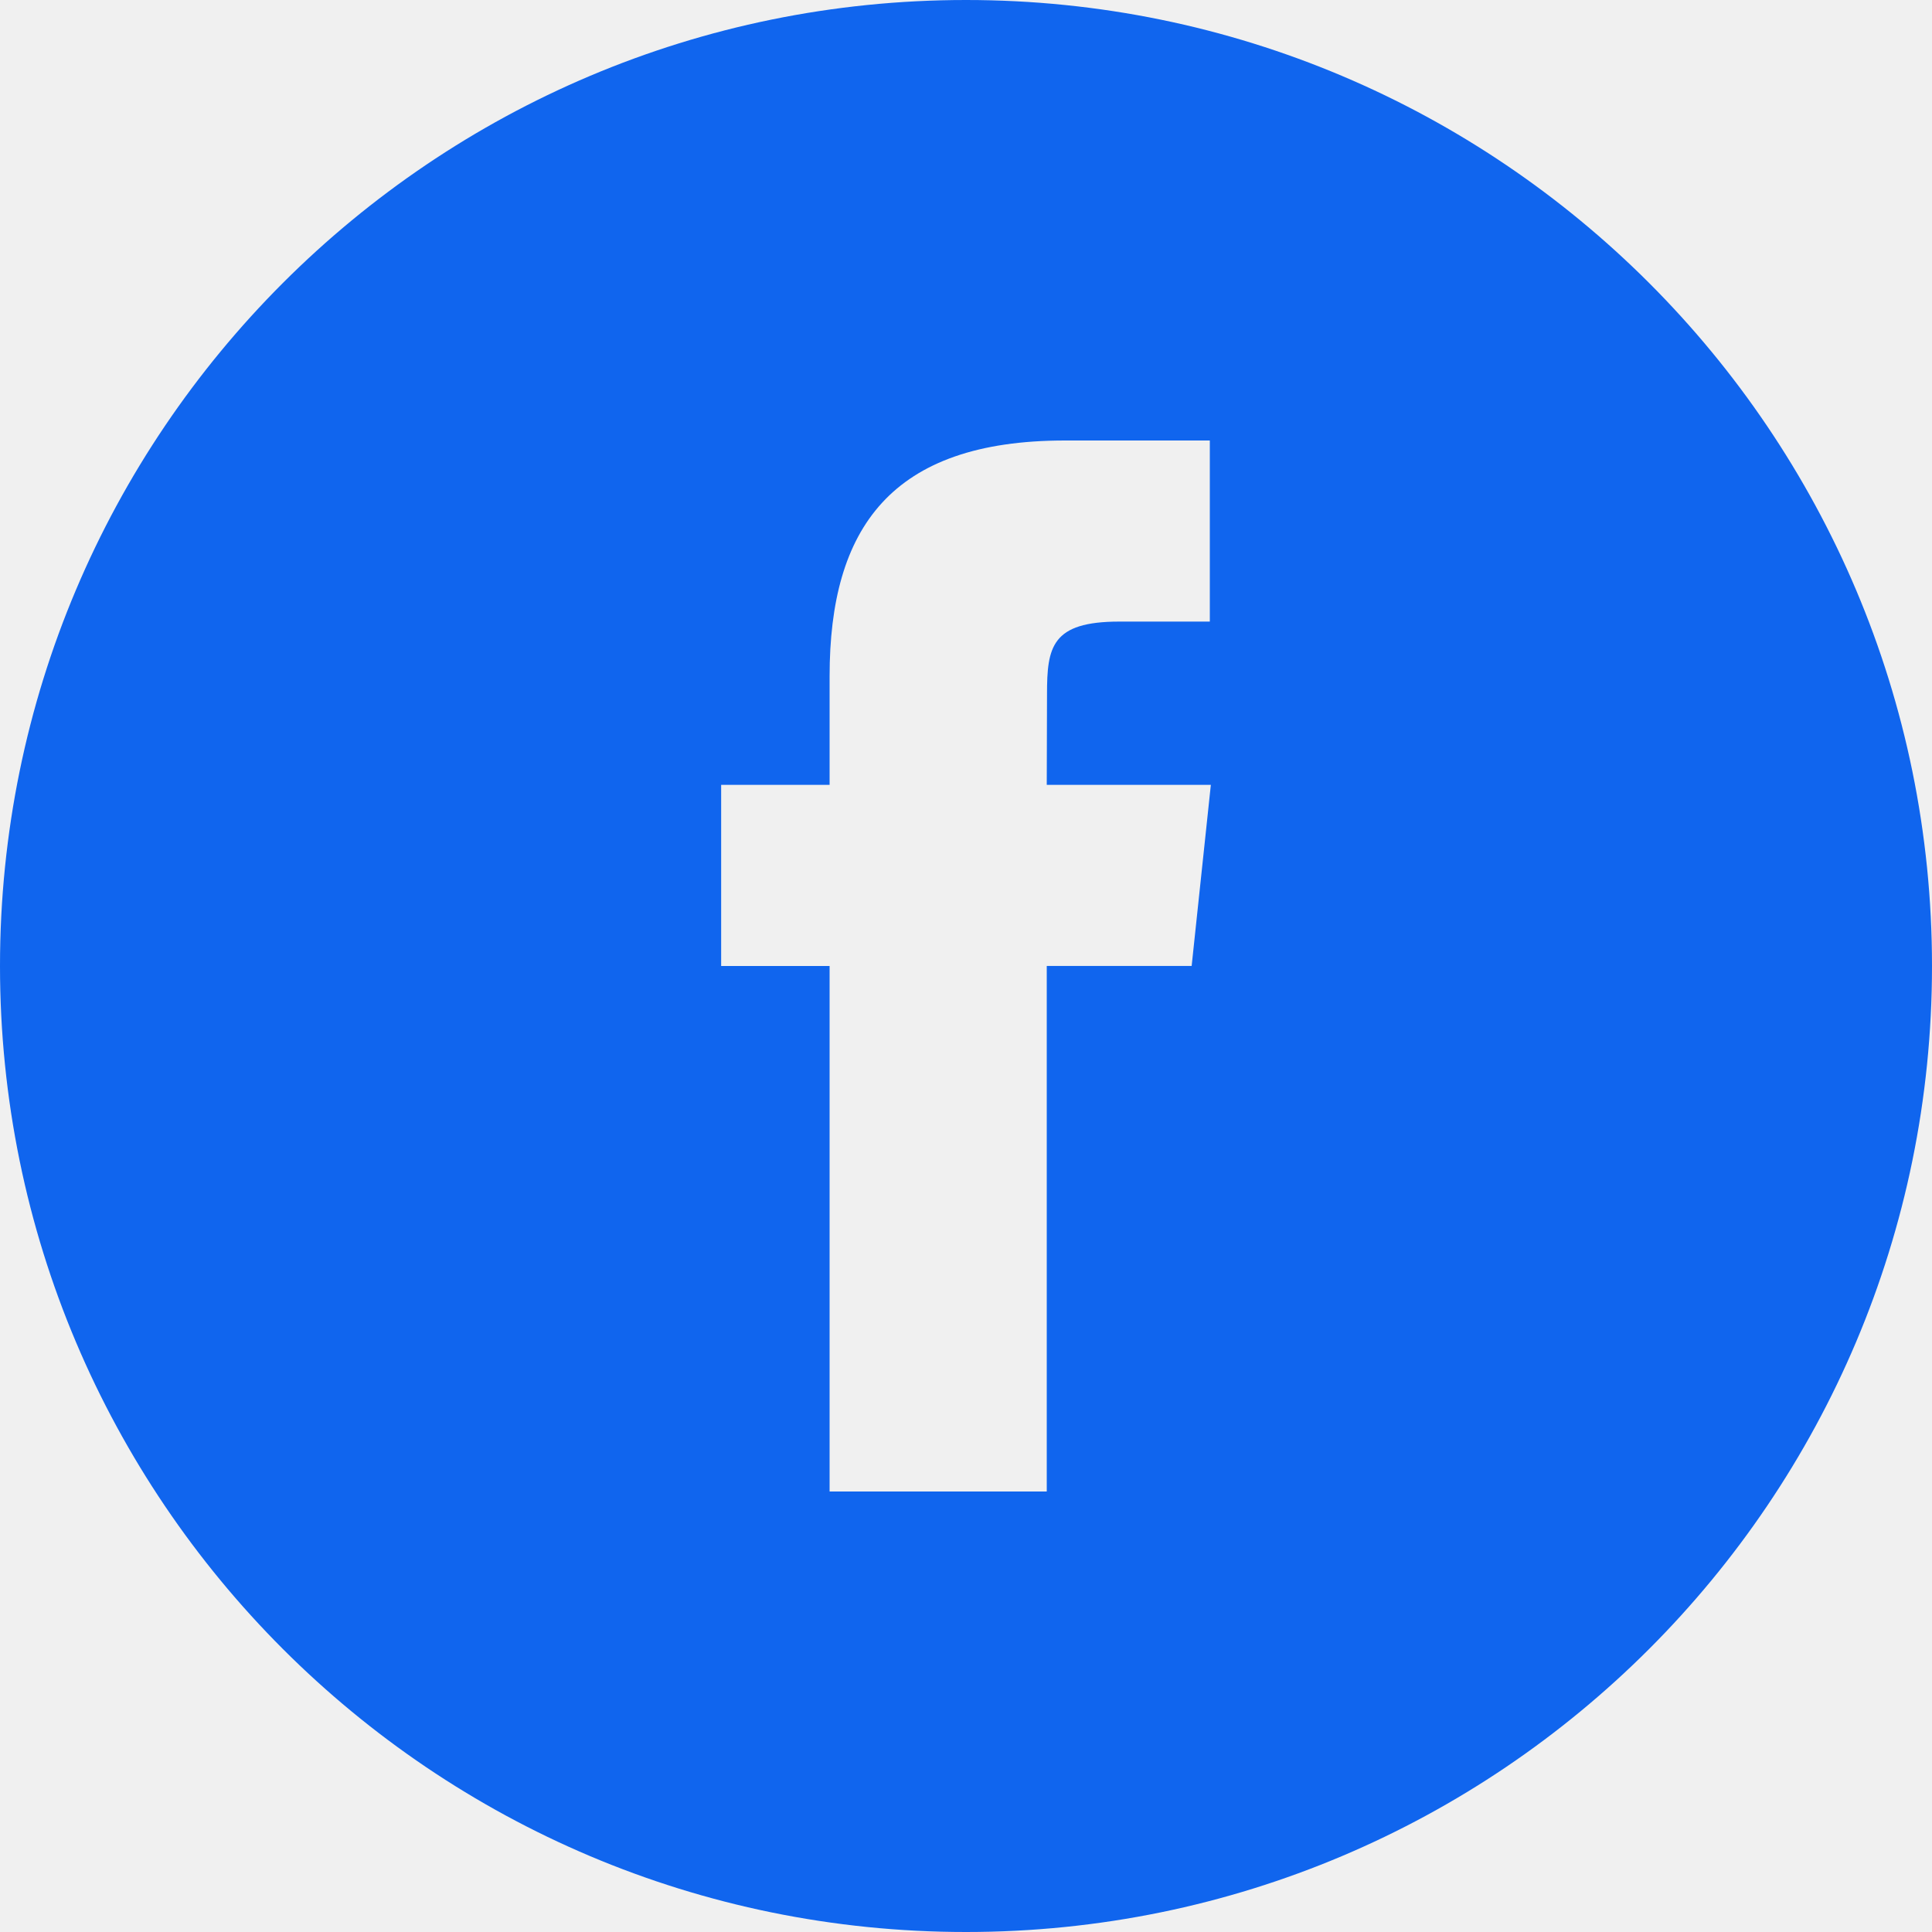
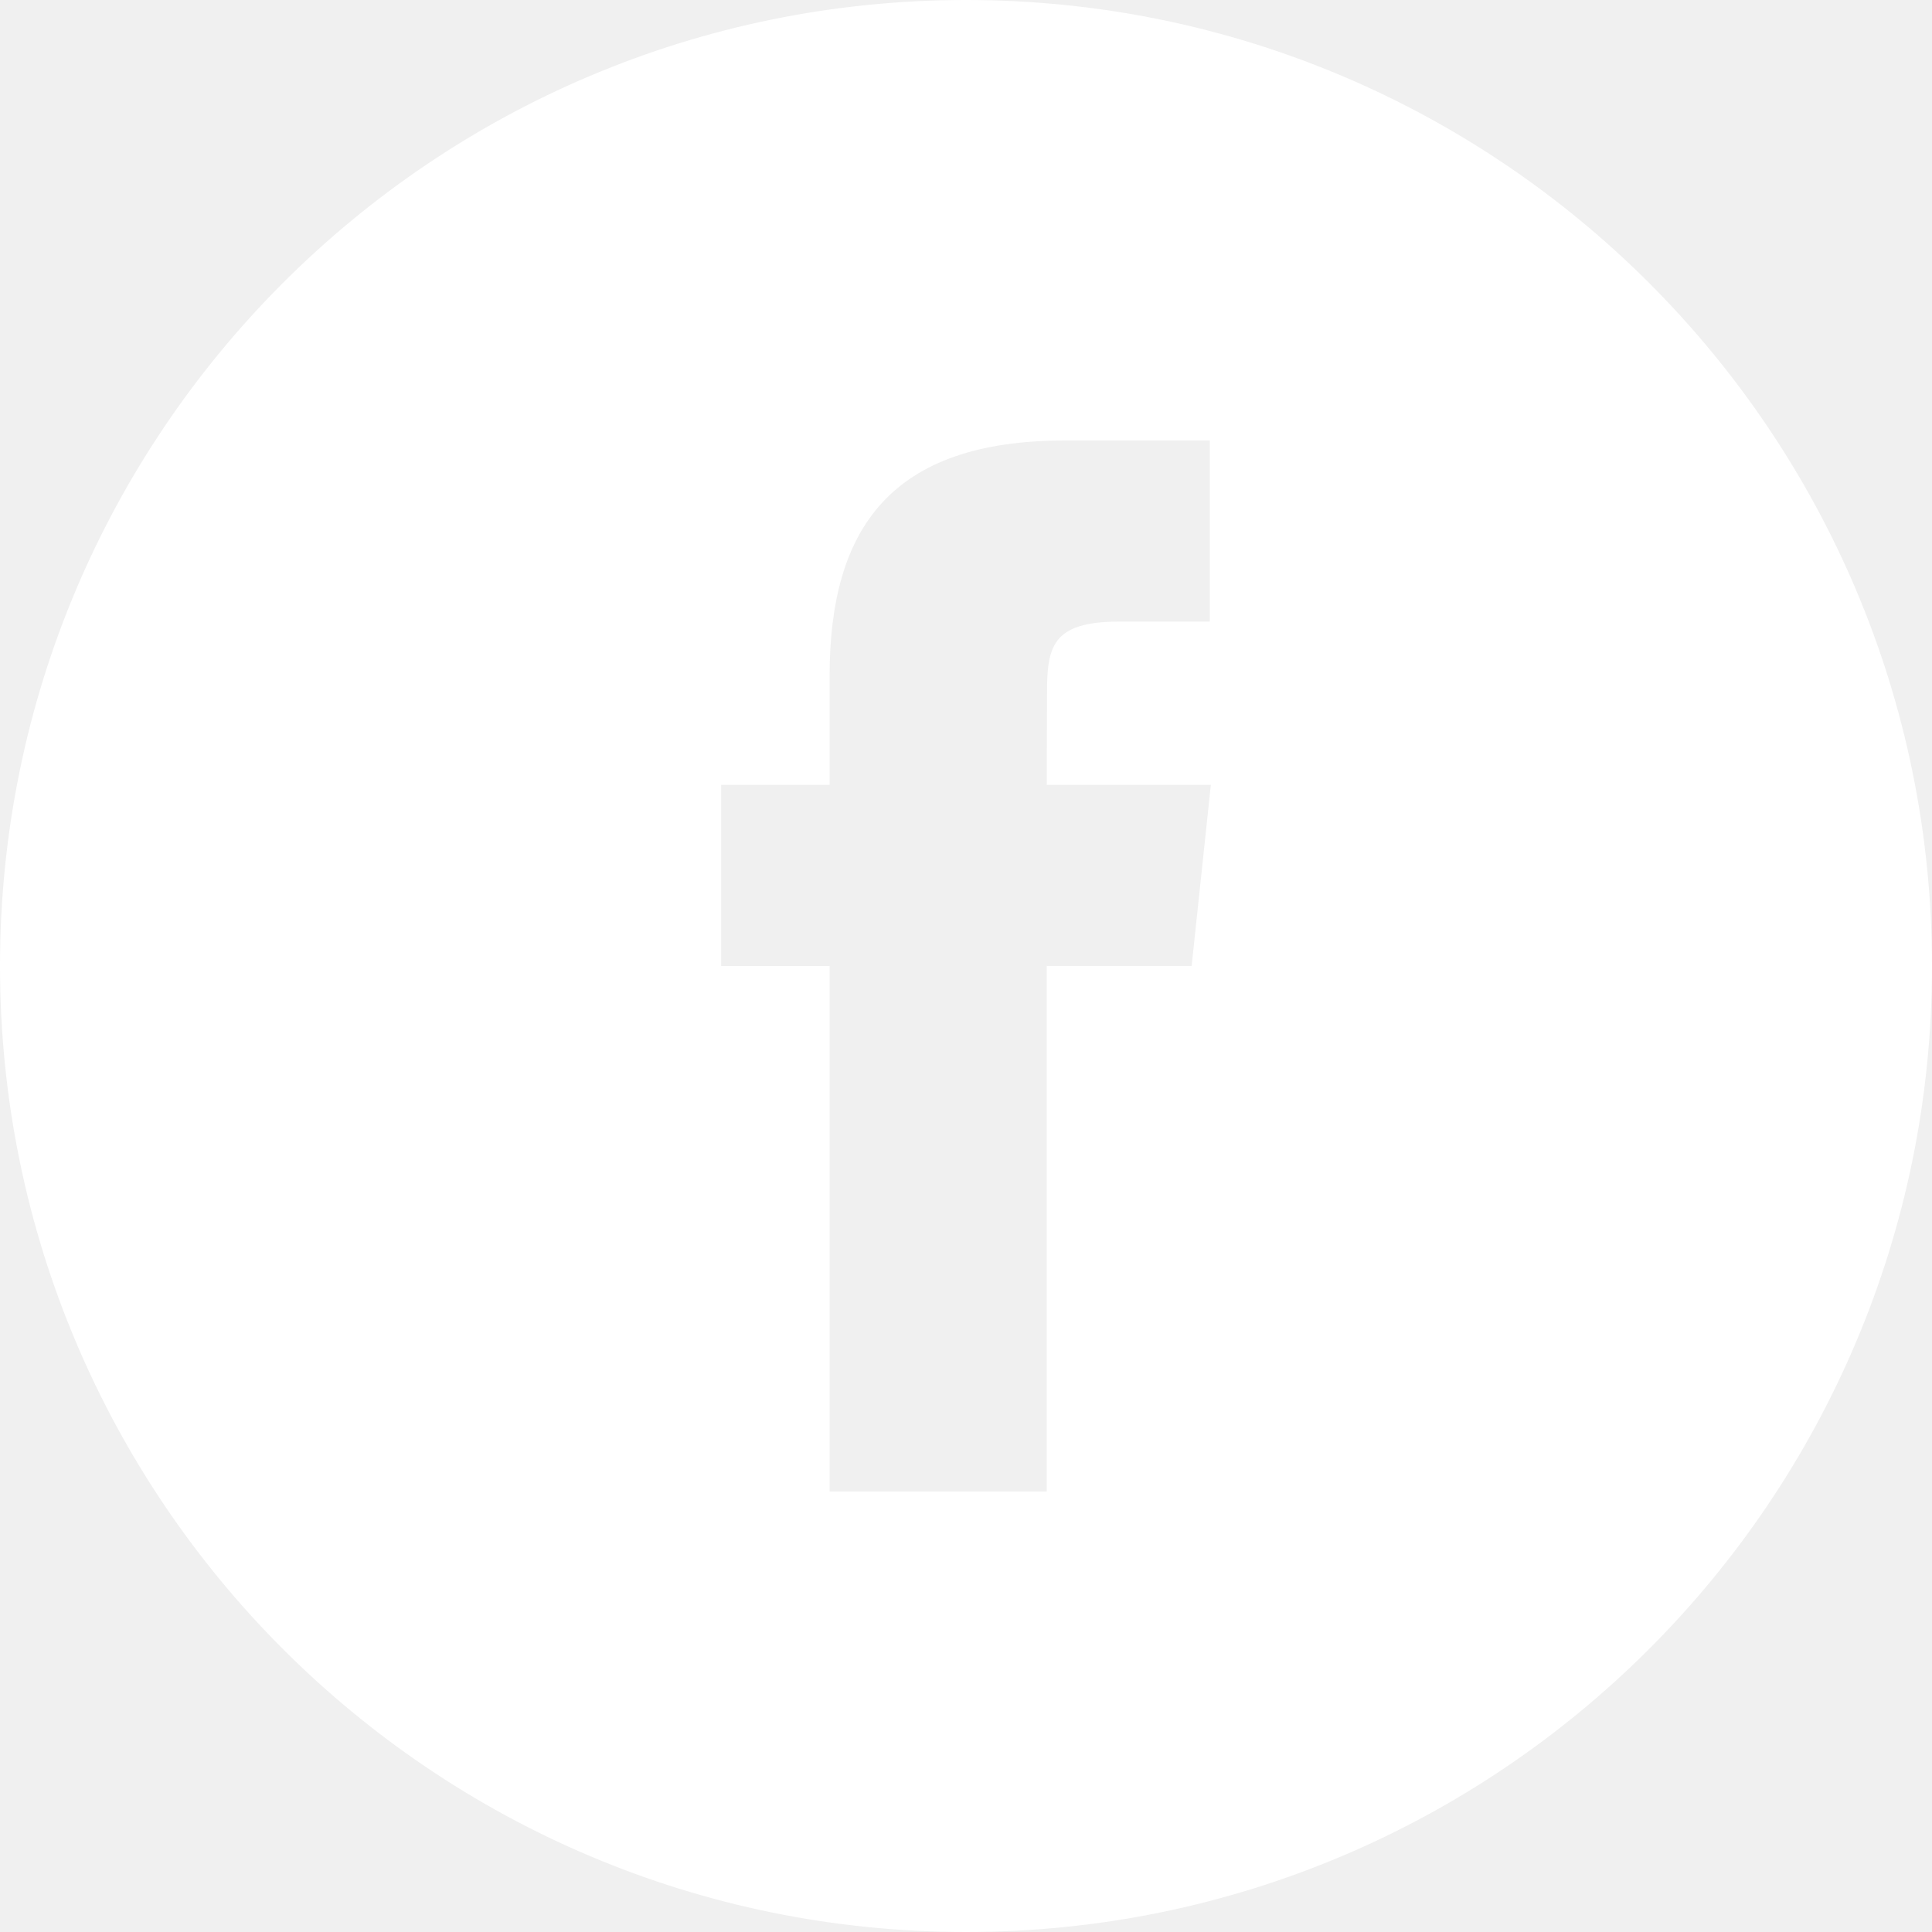
<svg xmlns="http://www.w3.org/2000/svg" width="30" height="30">
-   <path d="M12.882 23.16h3.372v-8.161h2.25l.298-2.812h-2.548l.004-1.408c0-.733.07-1.127 1.122-1.127h1.406V6.84h-2.25c-2.703 0-3.654 1.364-3.654 3.659v1.688h-1.684V15h1.684v8.16zM15 30C6.716 30 0 23.284 0 15 0 6.715 6.716 0 15 0c8.284 0 15 6.715 15 15 0 8.284-6.716 15-15 15z" fill="#1065EE" fill-rule="evenodd" />
+   <path d="M12.882 23.16h3.372v-8.161h2.25l.298-2.812h-2.548l.004-1.408c0-.733.07-1.127 1.122-1.127h1.406V6.84h-2.25c-2.703 0-3.654 1.364-3.654 3.659v1.688h-1.684V15h1.684v8.16zM15 30C6.716 30 0 23.284 0 15 0 6.715 6.716 0 15 0c8.284 0 15 6.715 15 15 0 8.284-6.716 15-15 15z" fill="#fff" fill-rule="evenodd" />
</svg>
